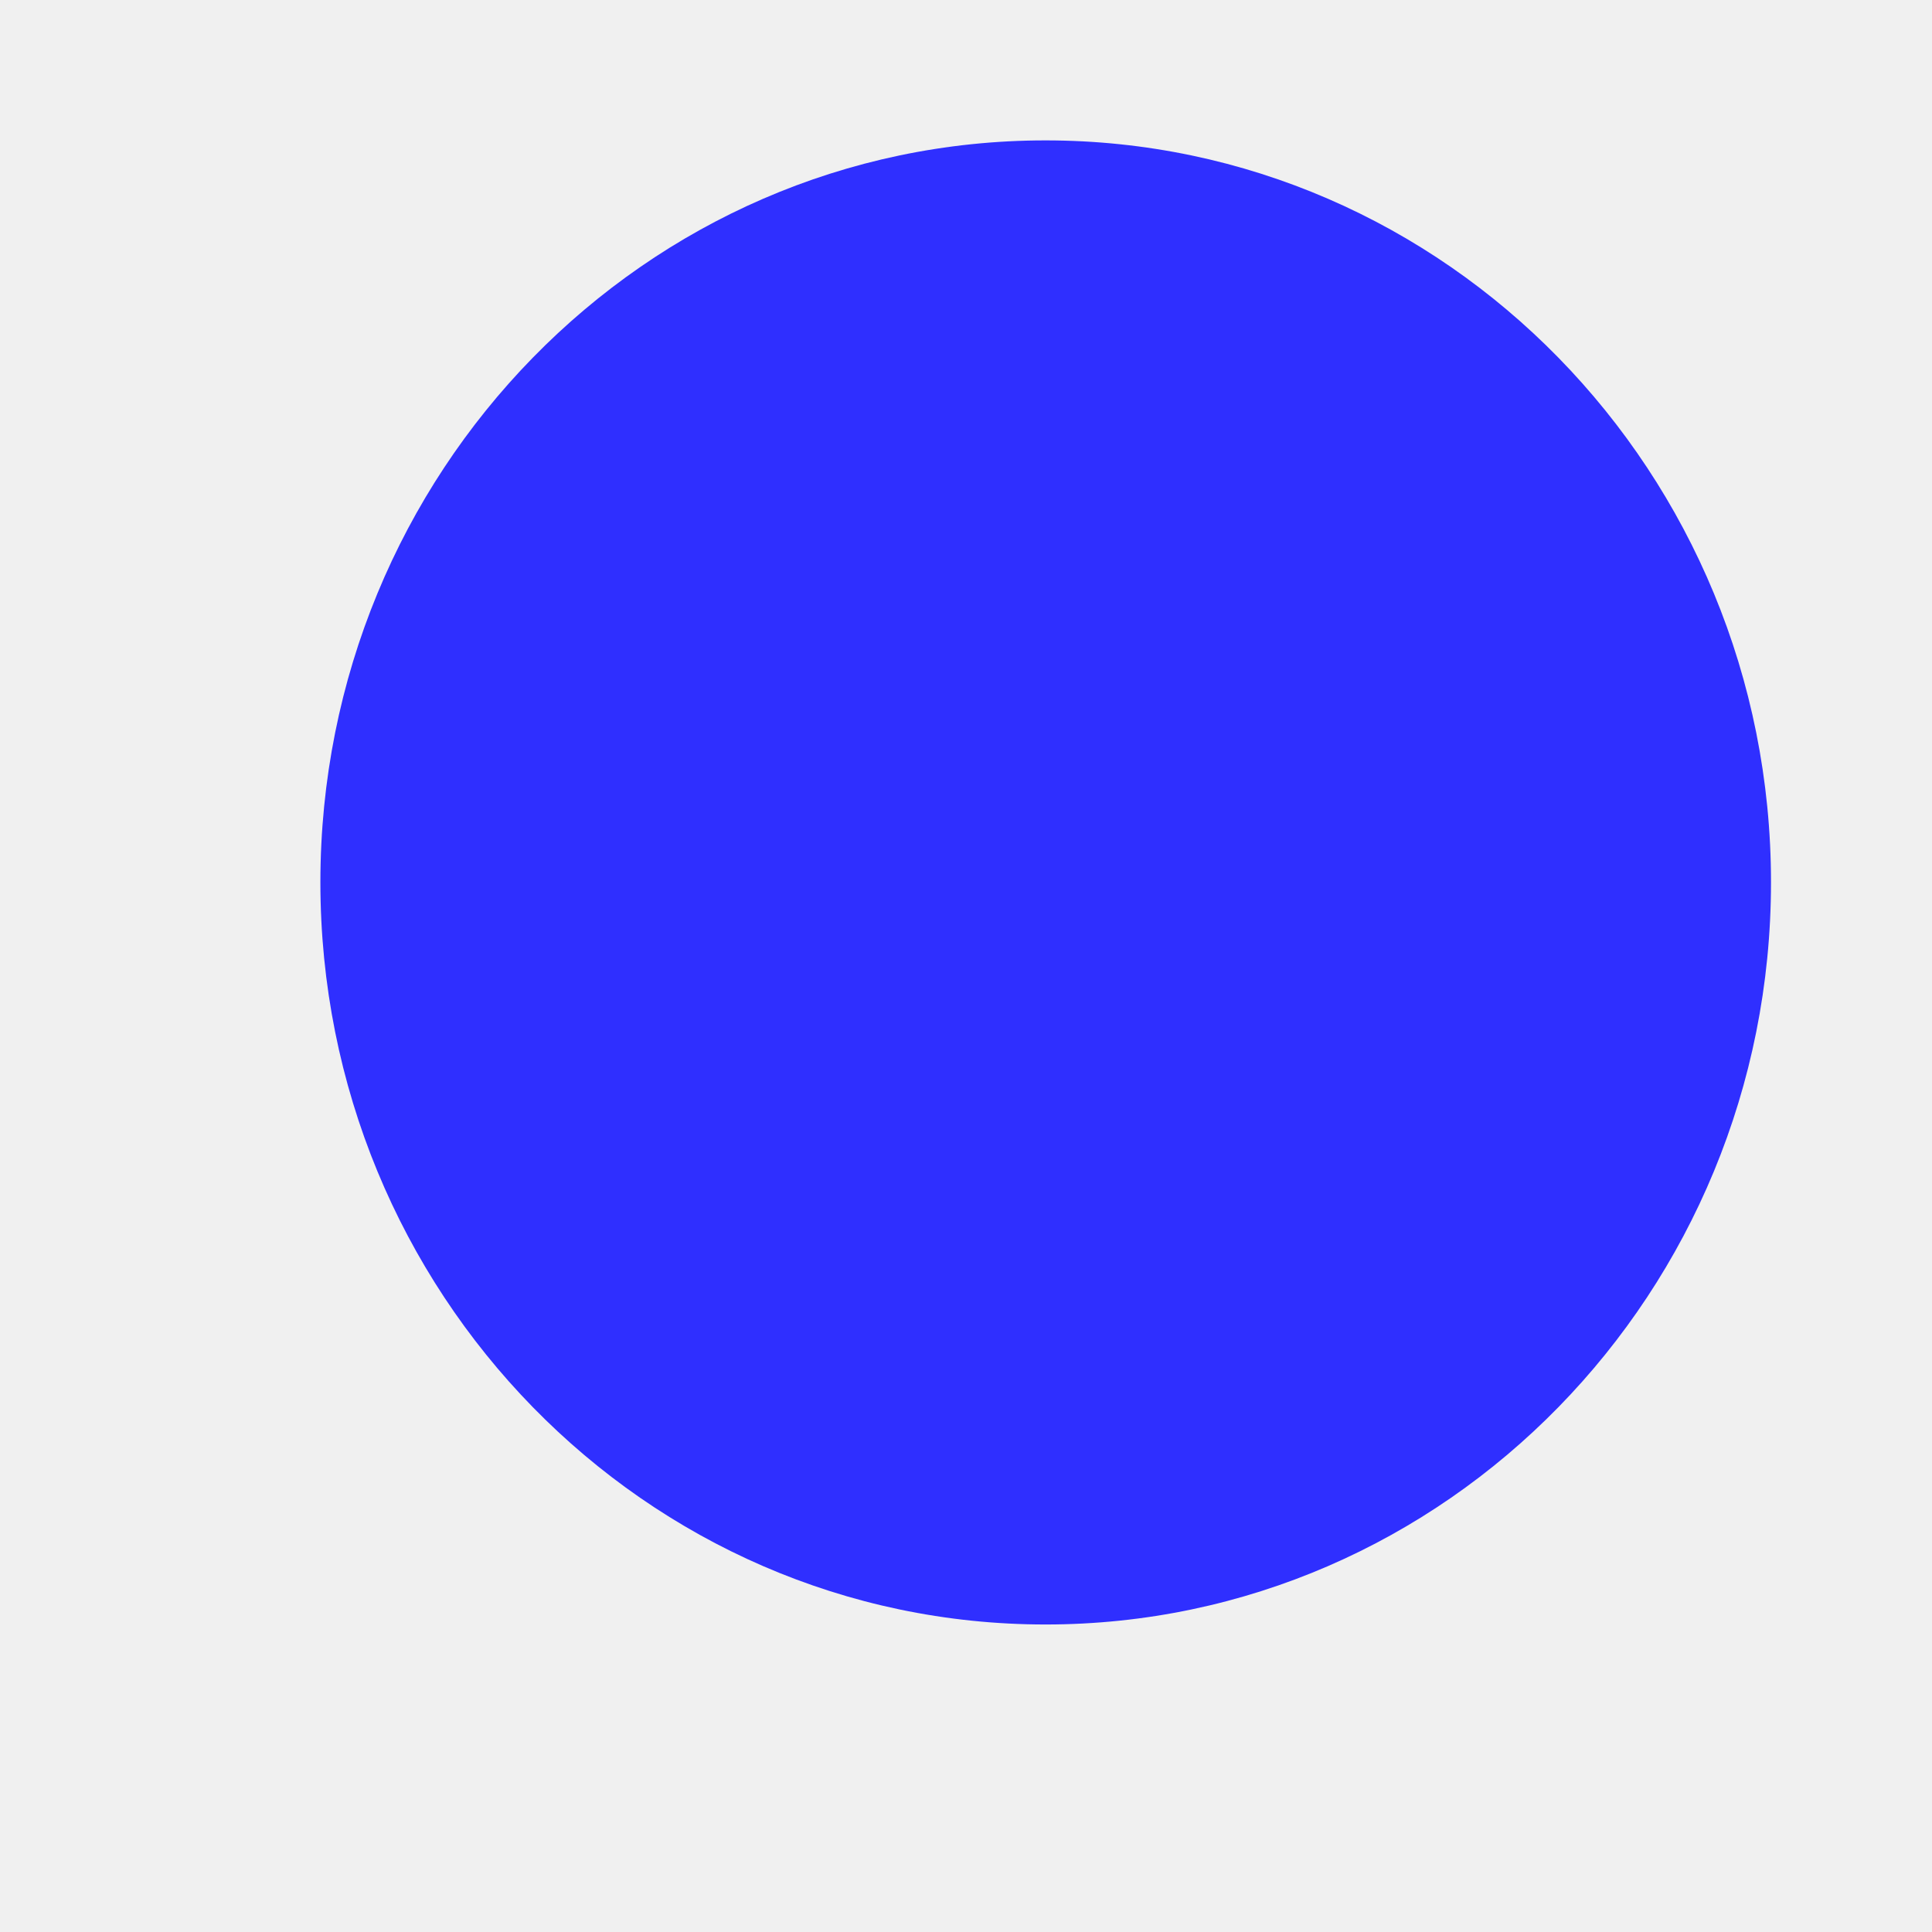
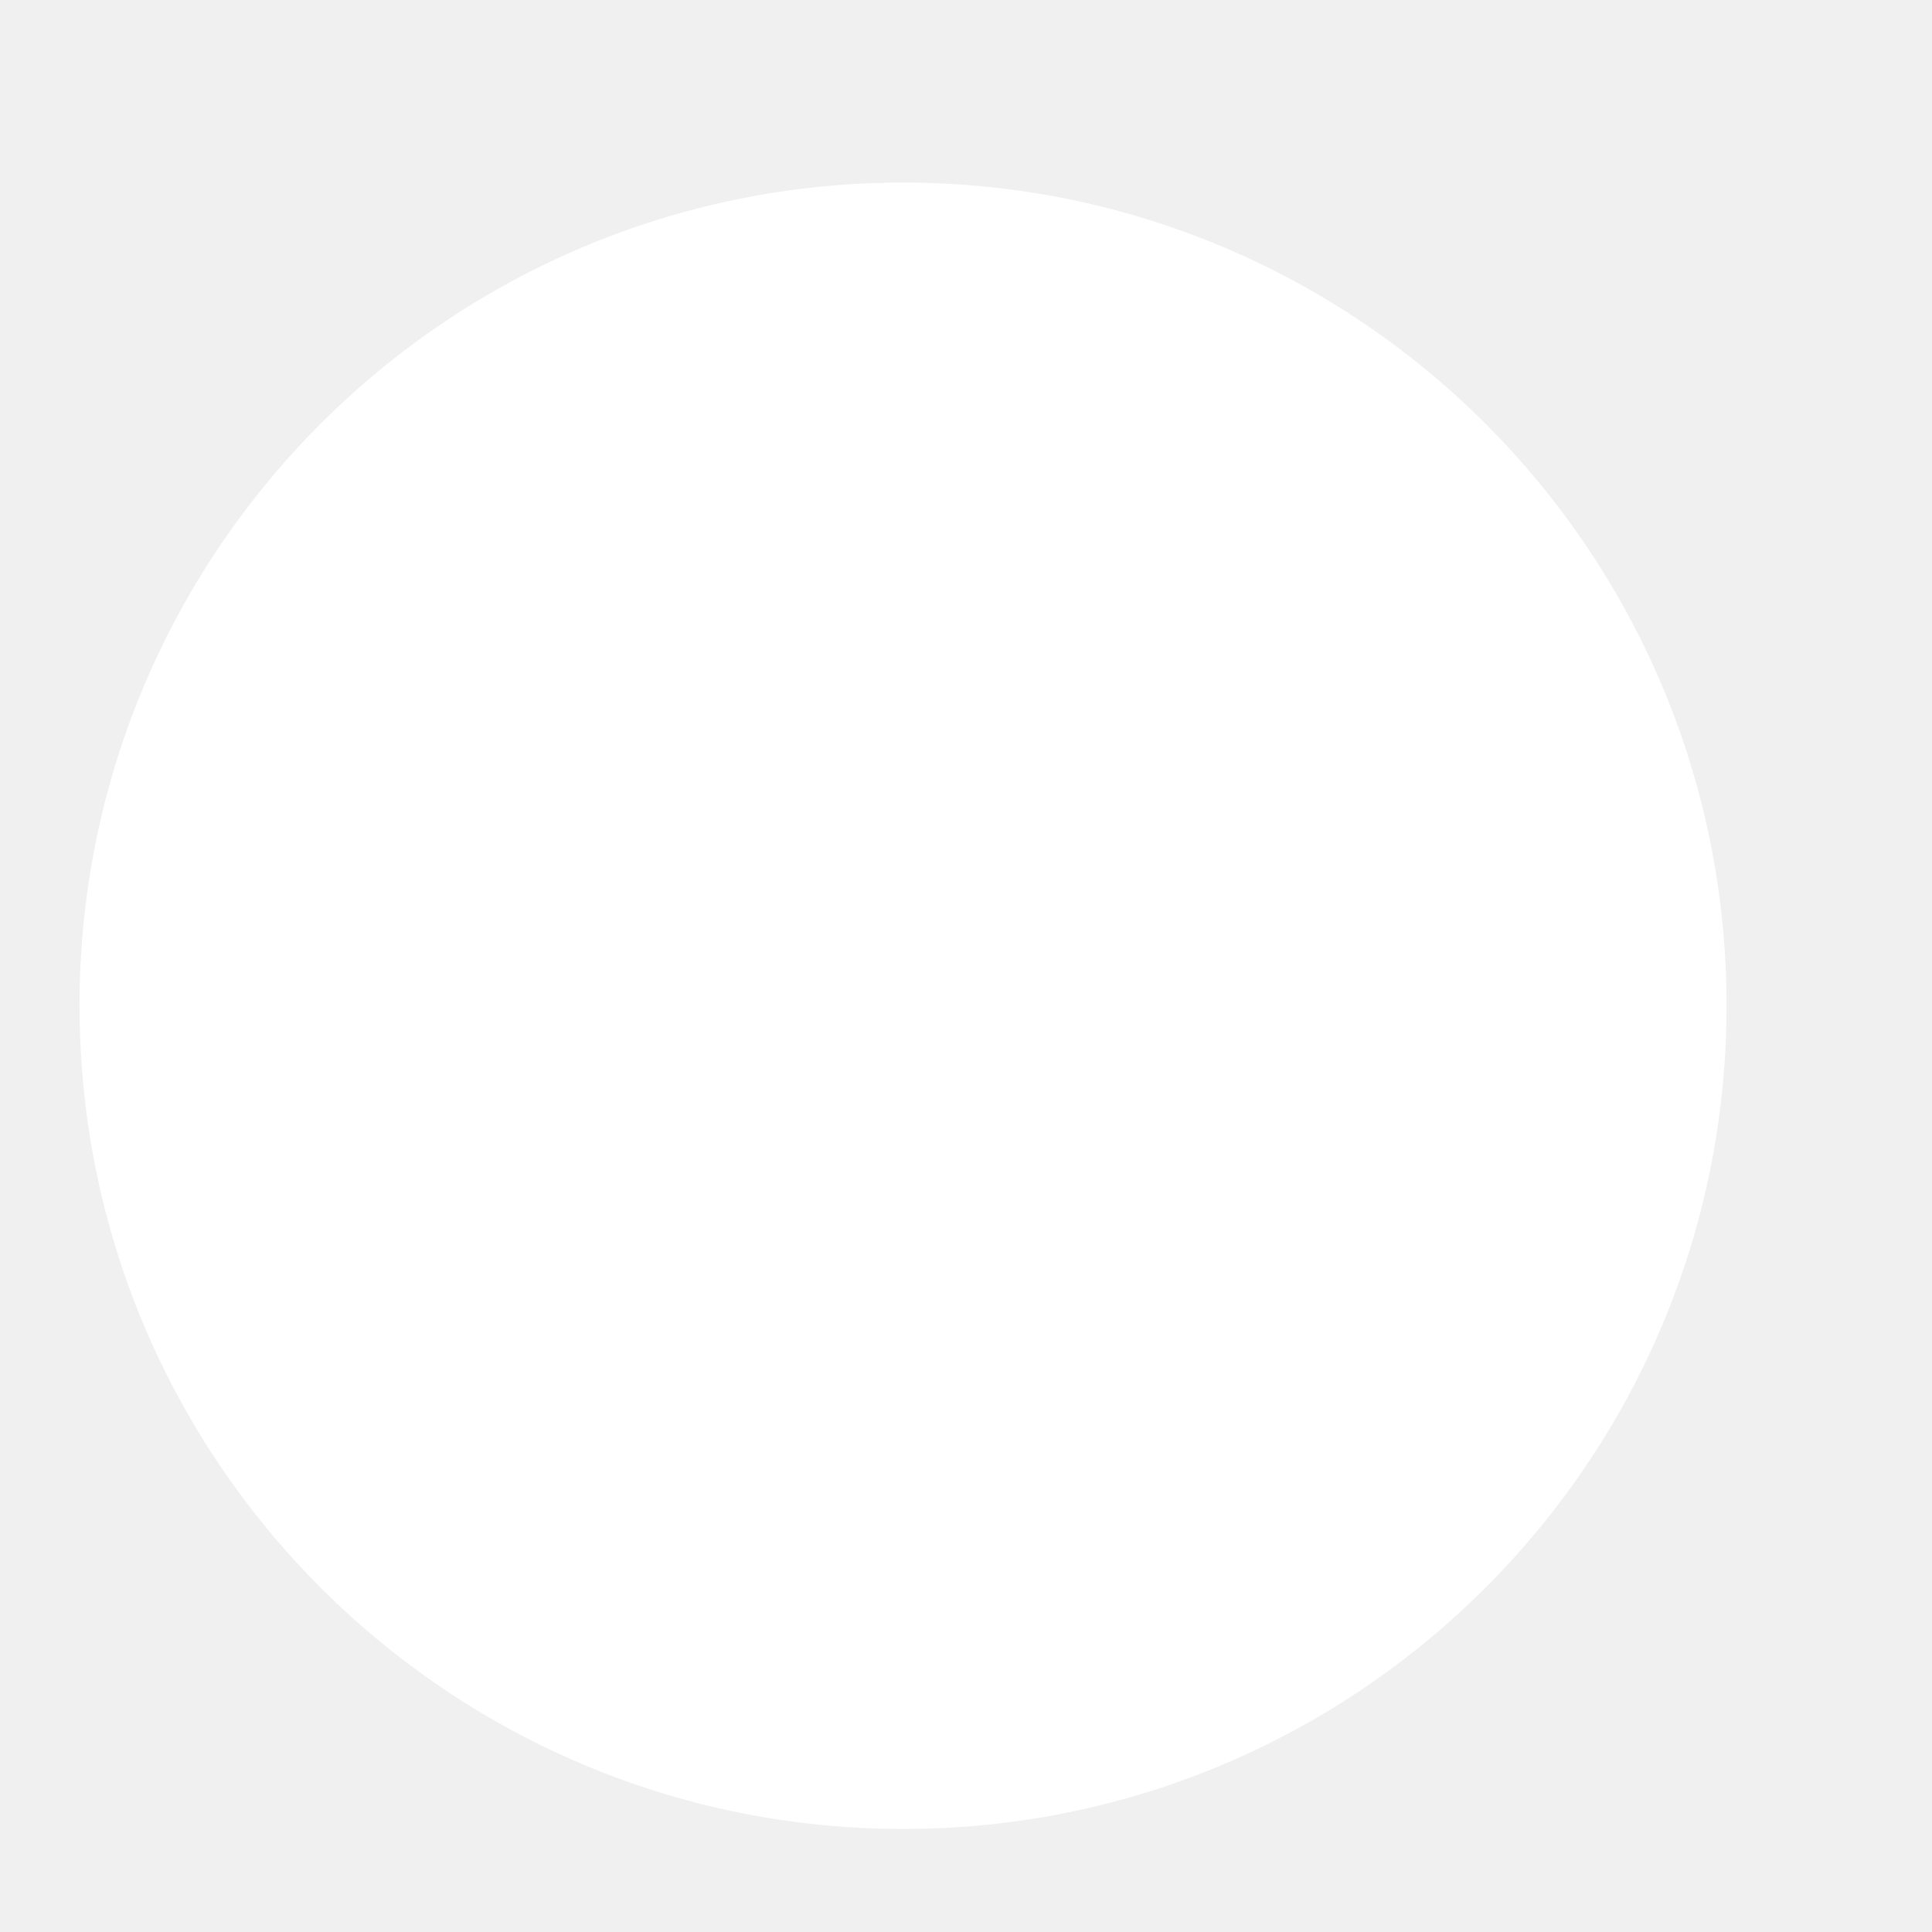
<svg xmlns="http://www.w3.org/2000/svg" width="6" height="6" viewBox="0 0 6 6" fill="none">
-   <path d="M3.247 5.045C4.491 5.045 5.5 4.013 5.5 2.74C5.5 1.468 4.491 0.436 3.247 0.436C2.003 0.436 0.995 1.468 0.995 2.74C0.995 4.013 2.003 5.045 3.247 5.045Z" fill="#2F2FFF" />
+   <path d="M2.805 5.68C4.217 5.68 5.362 4.535 5.362 3.123C5.362 1.711 4.217 0.567 2.805 0.567C1.392 0.567 0.247 1.711 0.247 3.123C0.247 4.535 1.392 5.68 2.805 5.68Z" fill="white" />
</svg>
